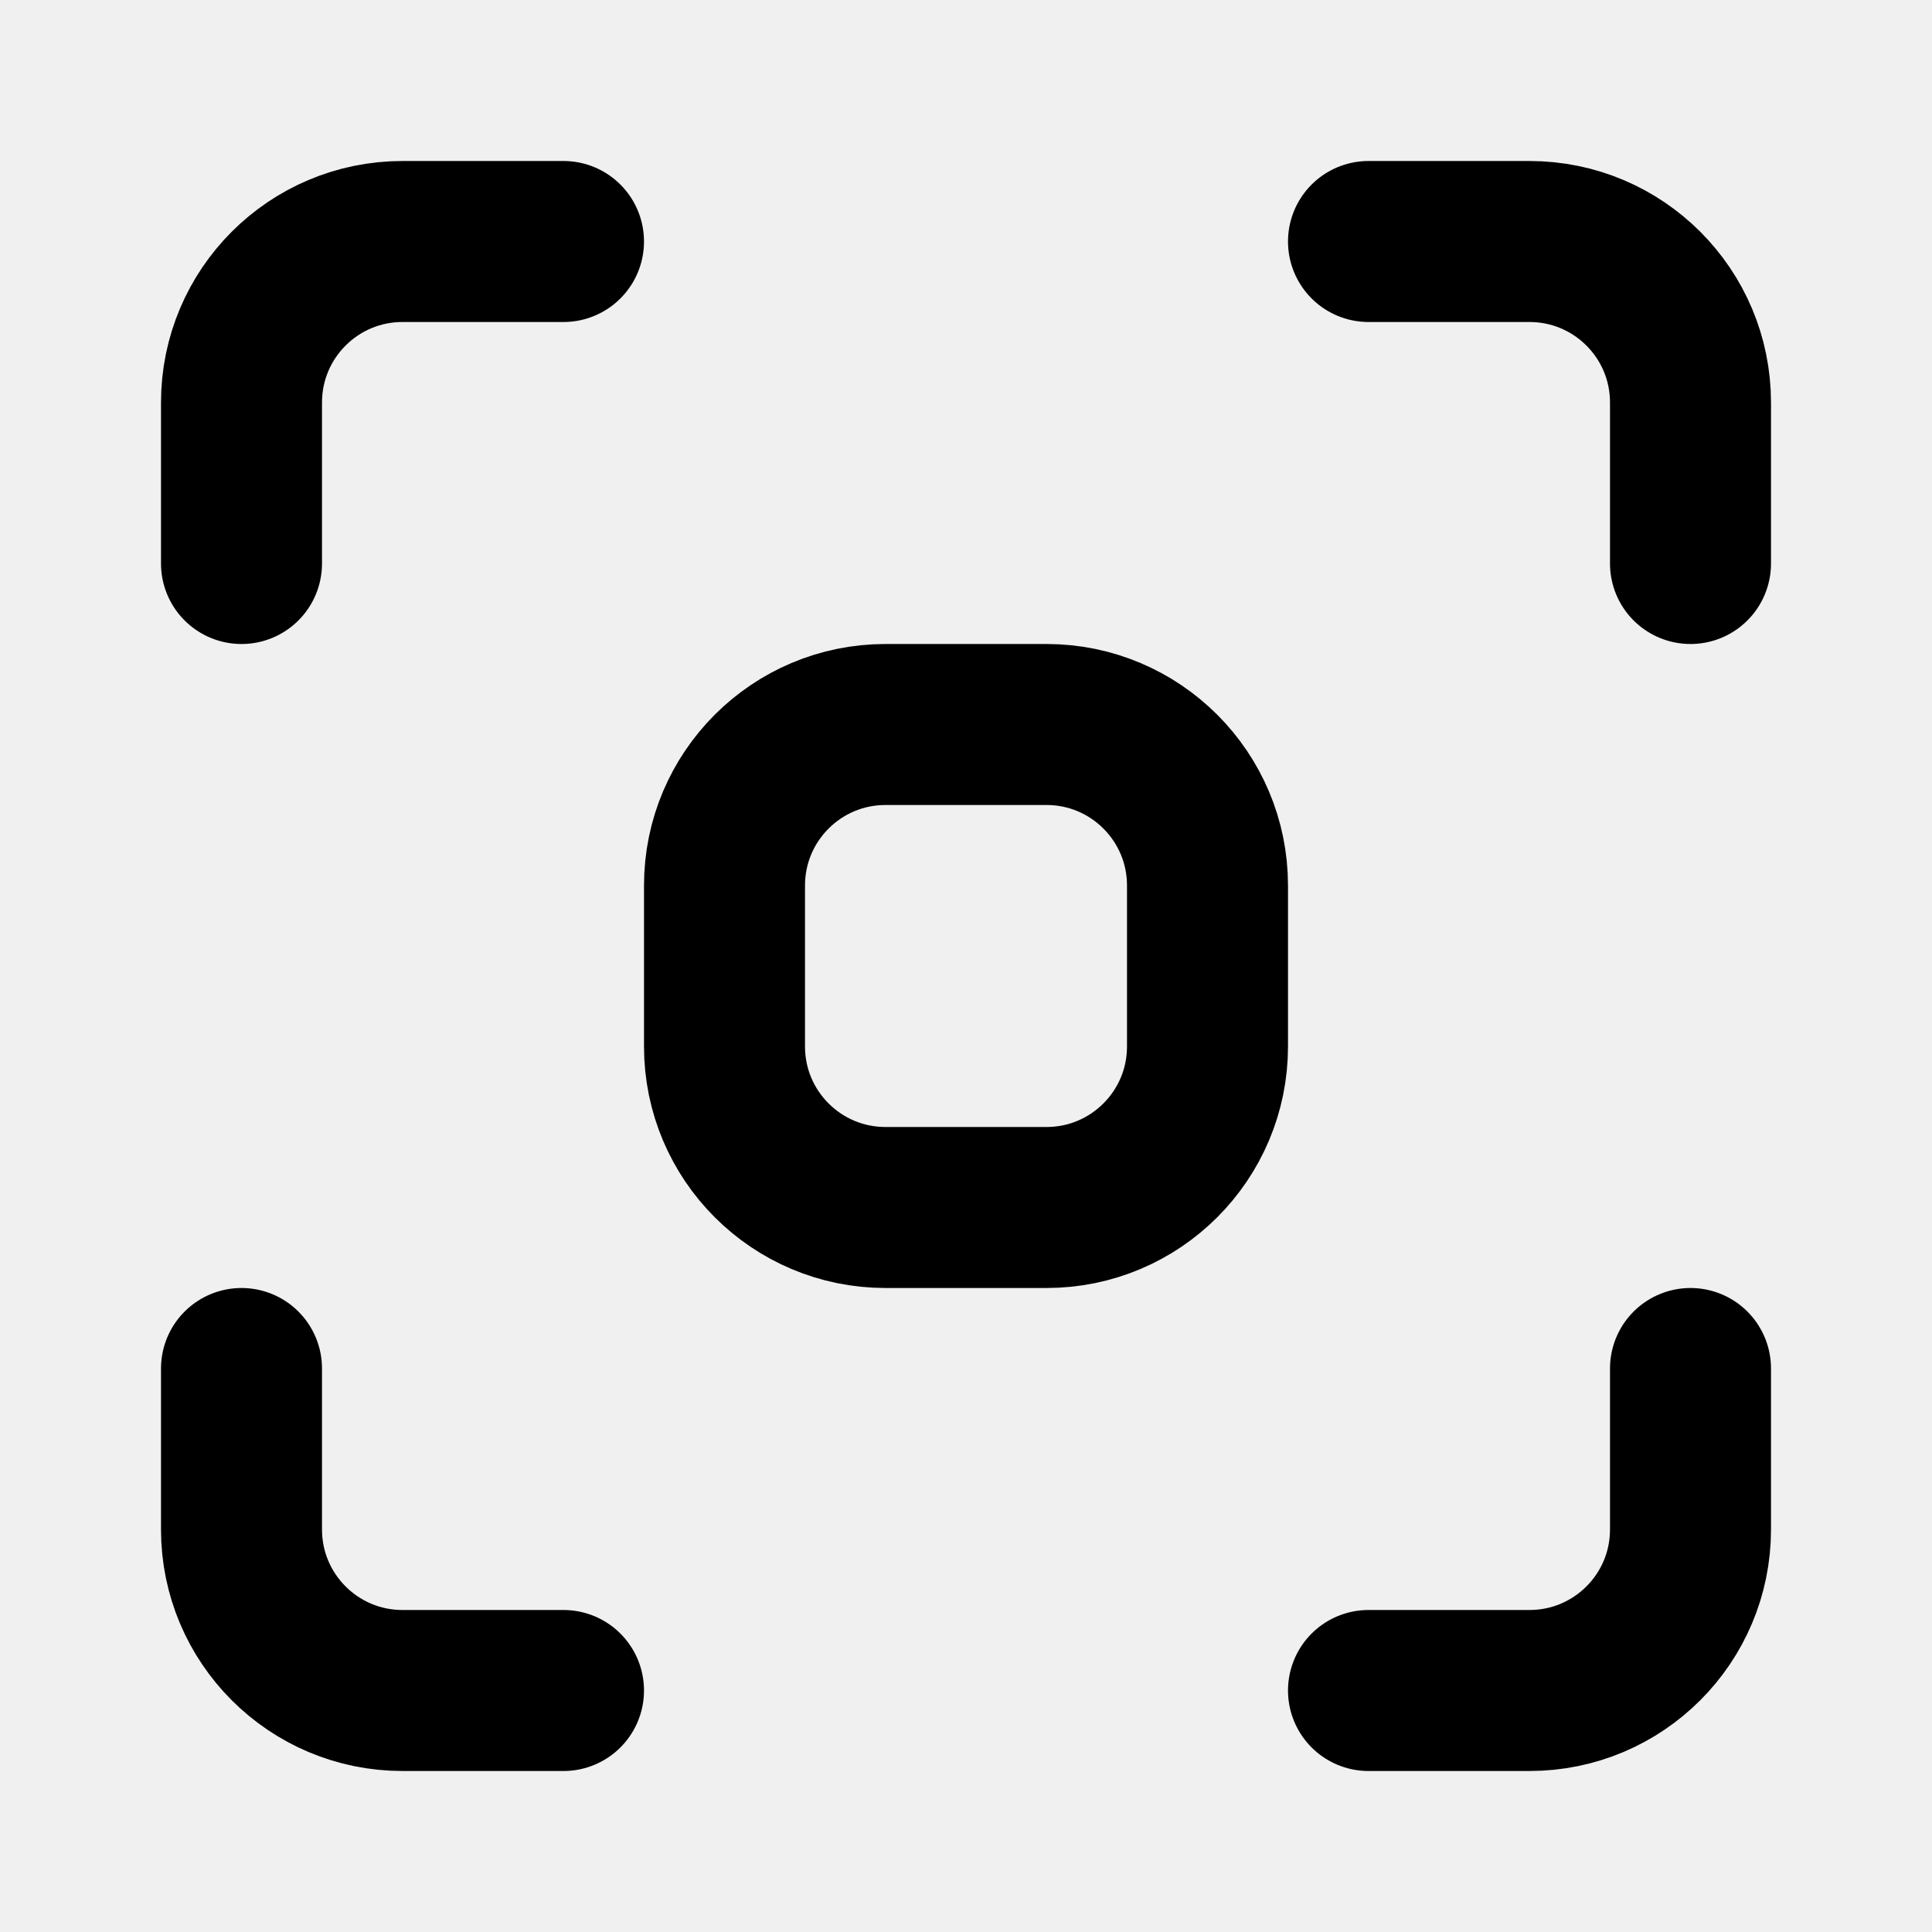
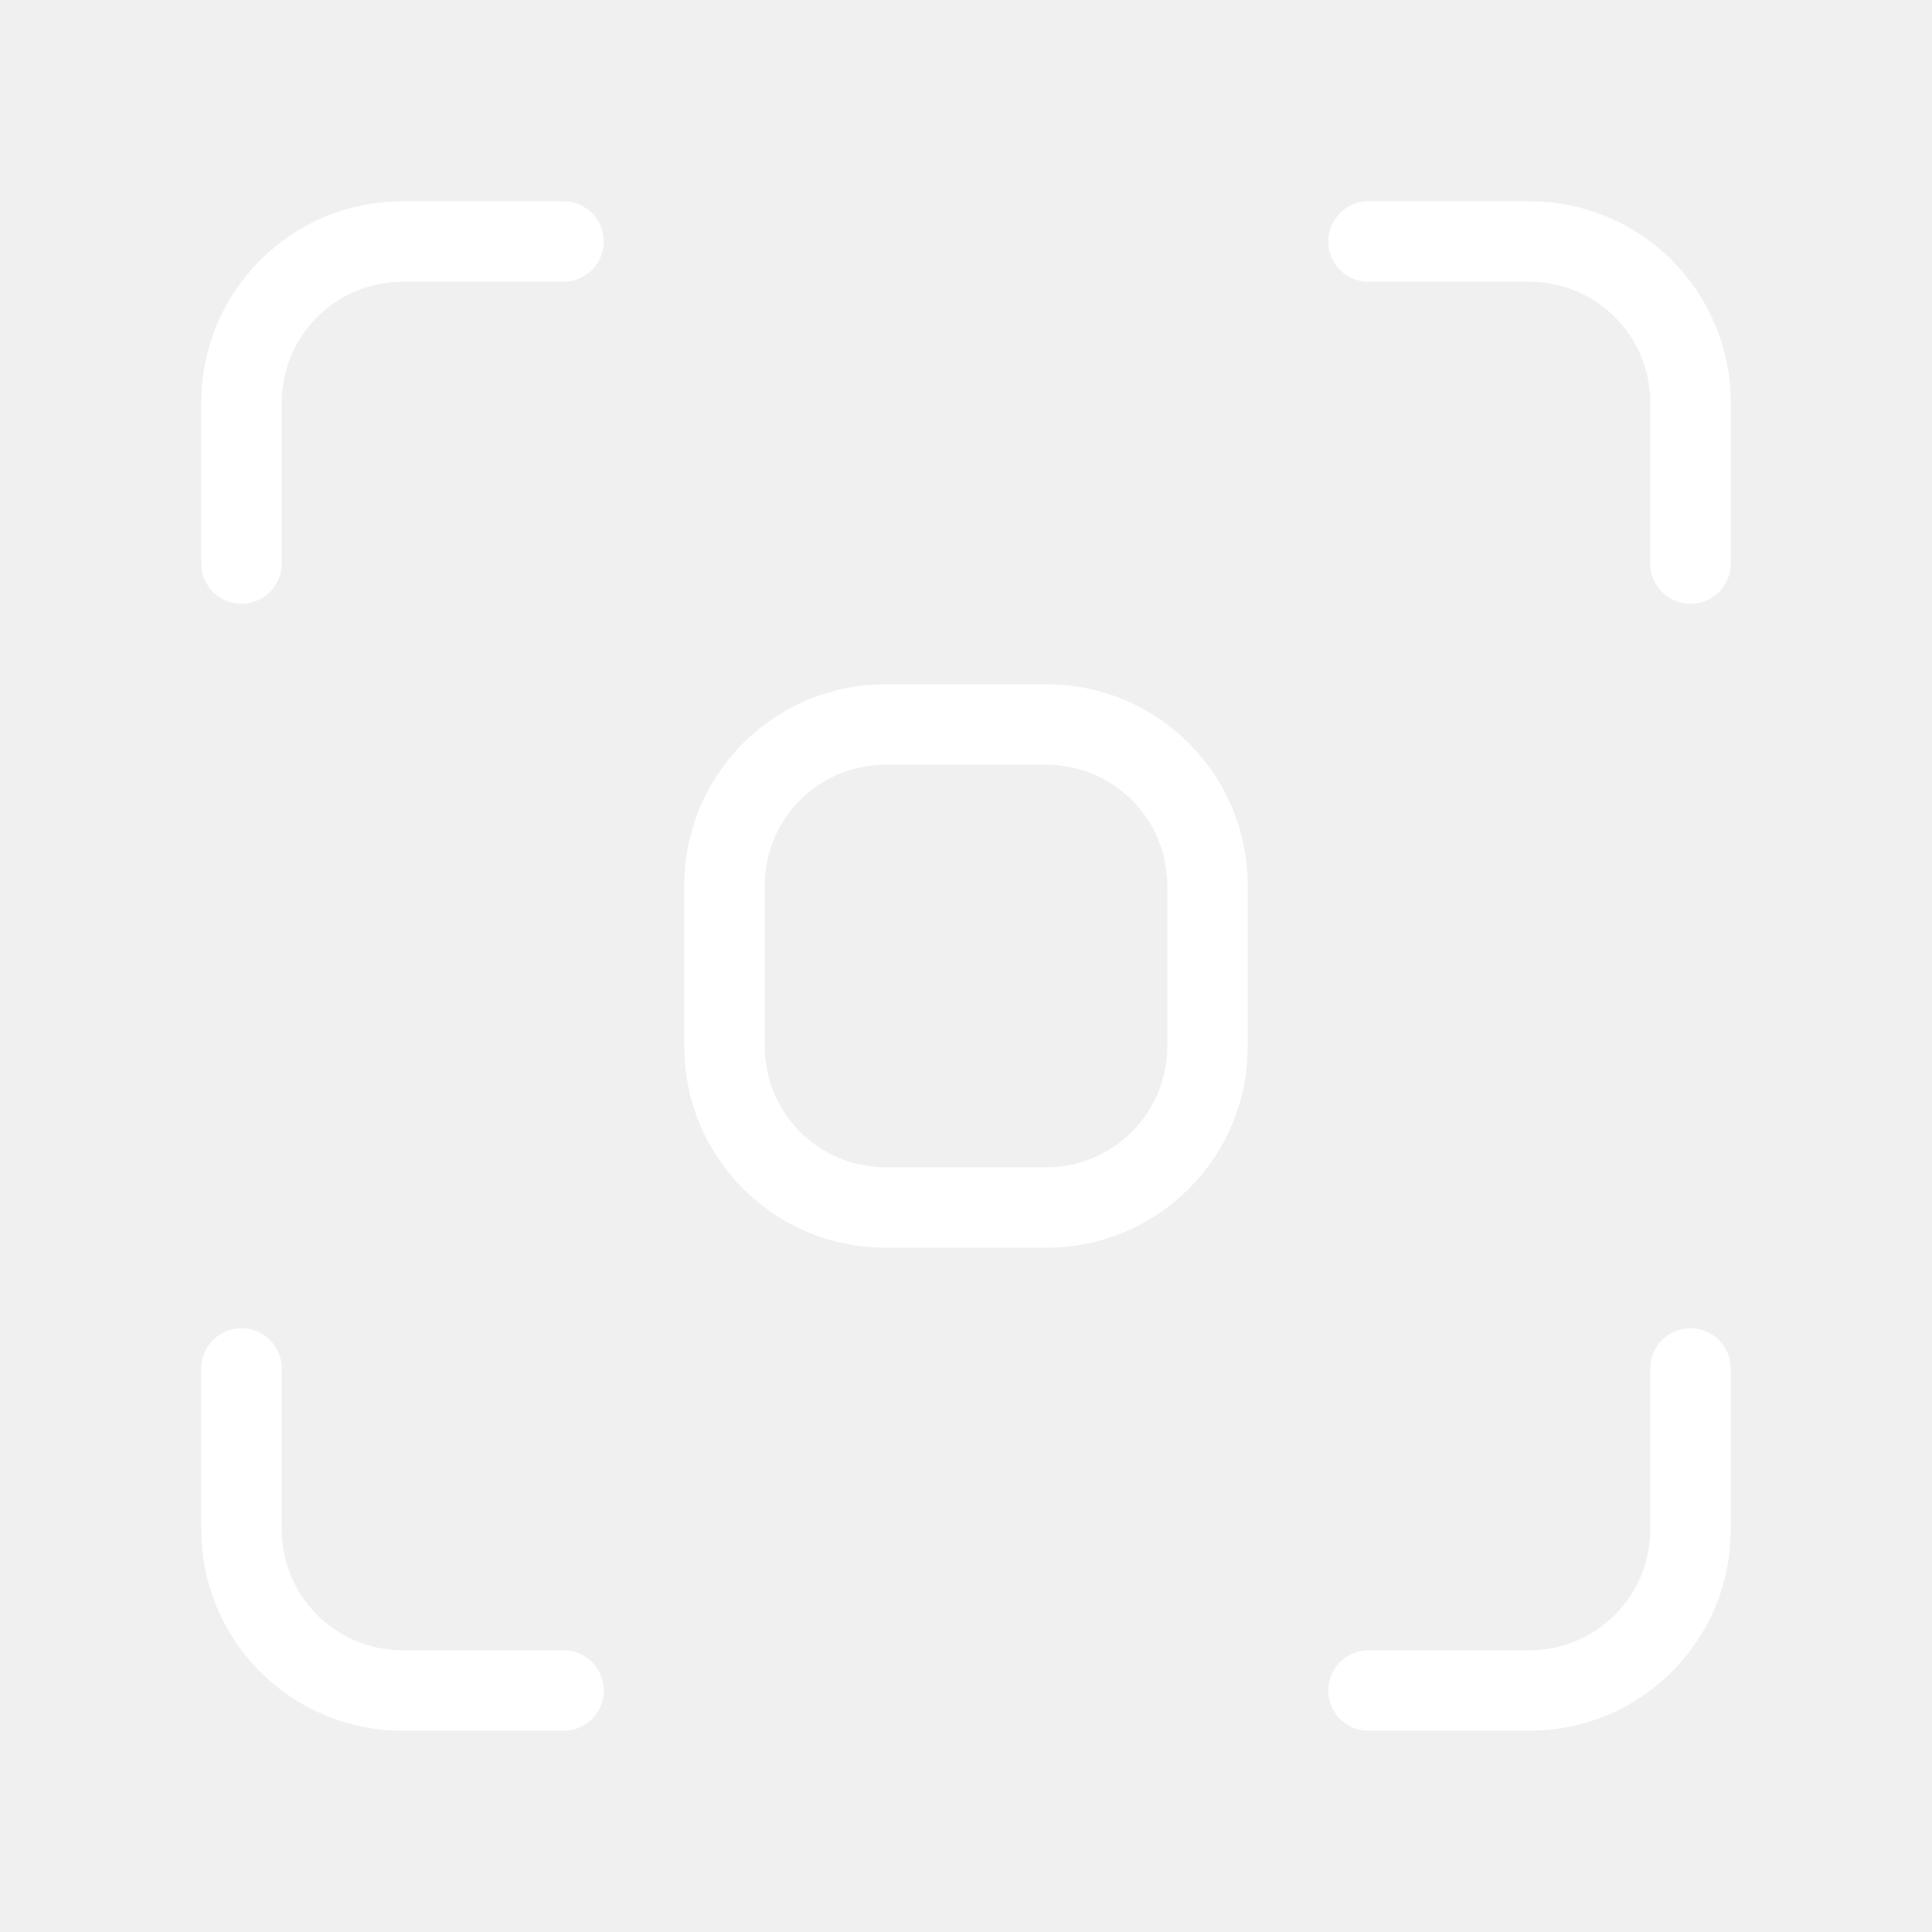
- <svg xmlns="http://www.w3.org/2000/svg" class="scanner-icon" viewBox="0 0 24 24" fill="none" stroke="currentColor" stroke-width="2" stroke-linecap="round" stroke-linejoin="round">
+ <svg xmlns="http://www.w3.org/2000/svg" class="scanner-icon" viewBox="0 0 24 24" fill="none" stroke="white" stroke-width="1" stroke-linecap="round" stroke-linejoin="round">
  <path d="M7 3H5a2 2 0 0 0-2 2v2" />
  <path d="M17 3h2a2 2 0 0 1 2 2v2" />
  <path d="M21 17v2a2 2 0 0 1-2 2h-2" />
  <path d="M3 17v2a2 2 0 0 0 2 2h2" />
  <rect x="9" y="9" width="6" height="6" rx="2" />
</svg>
